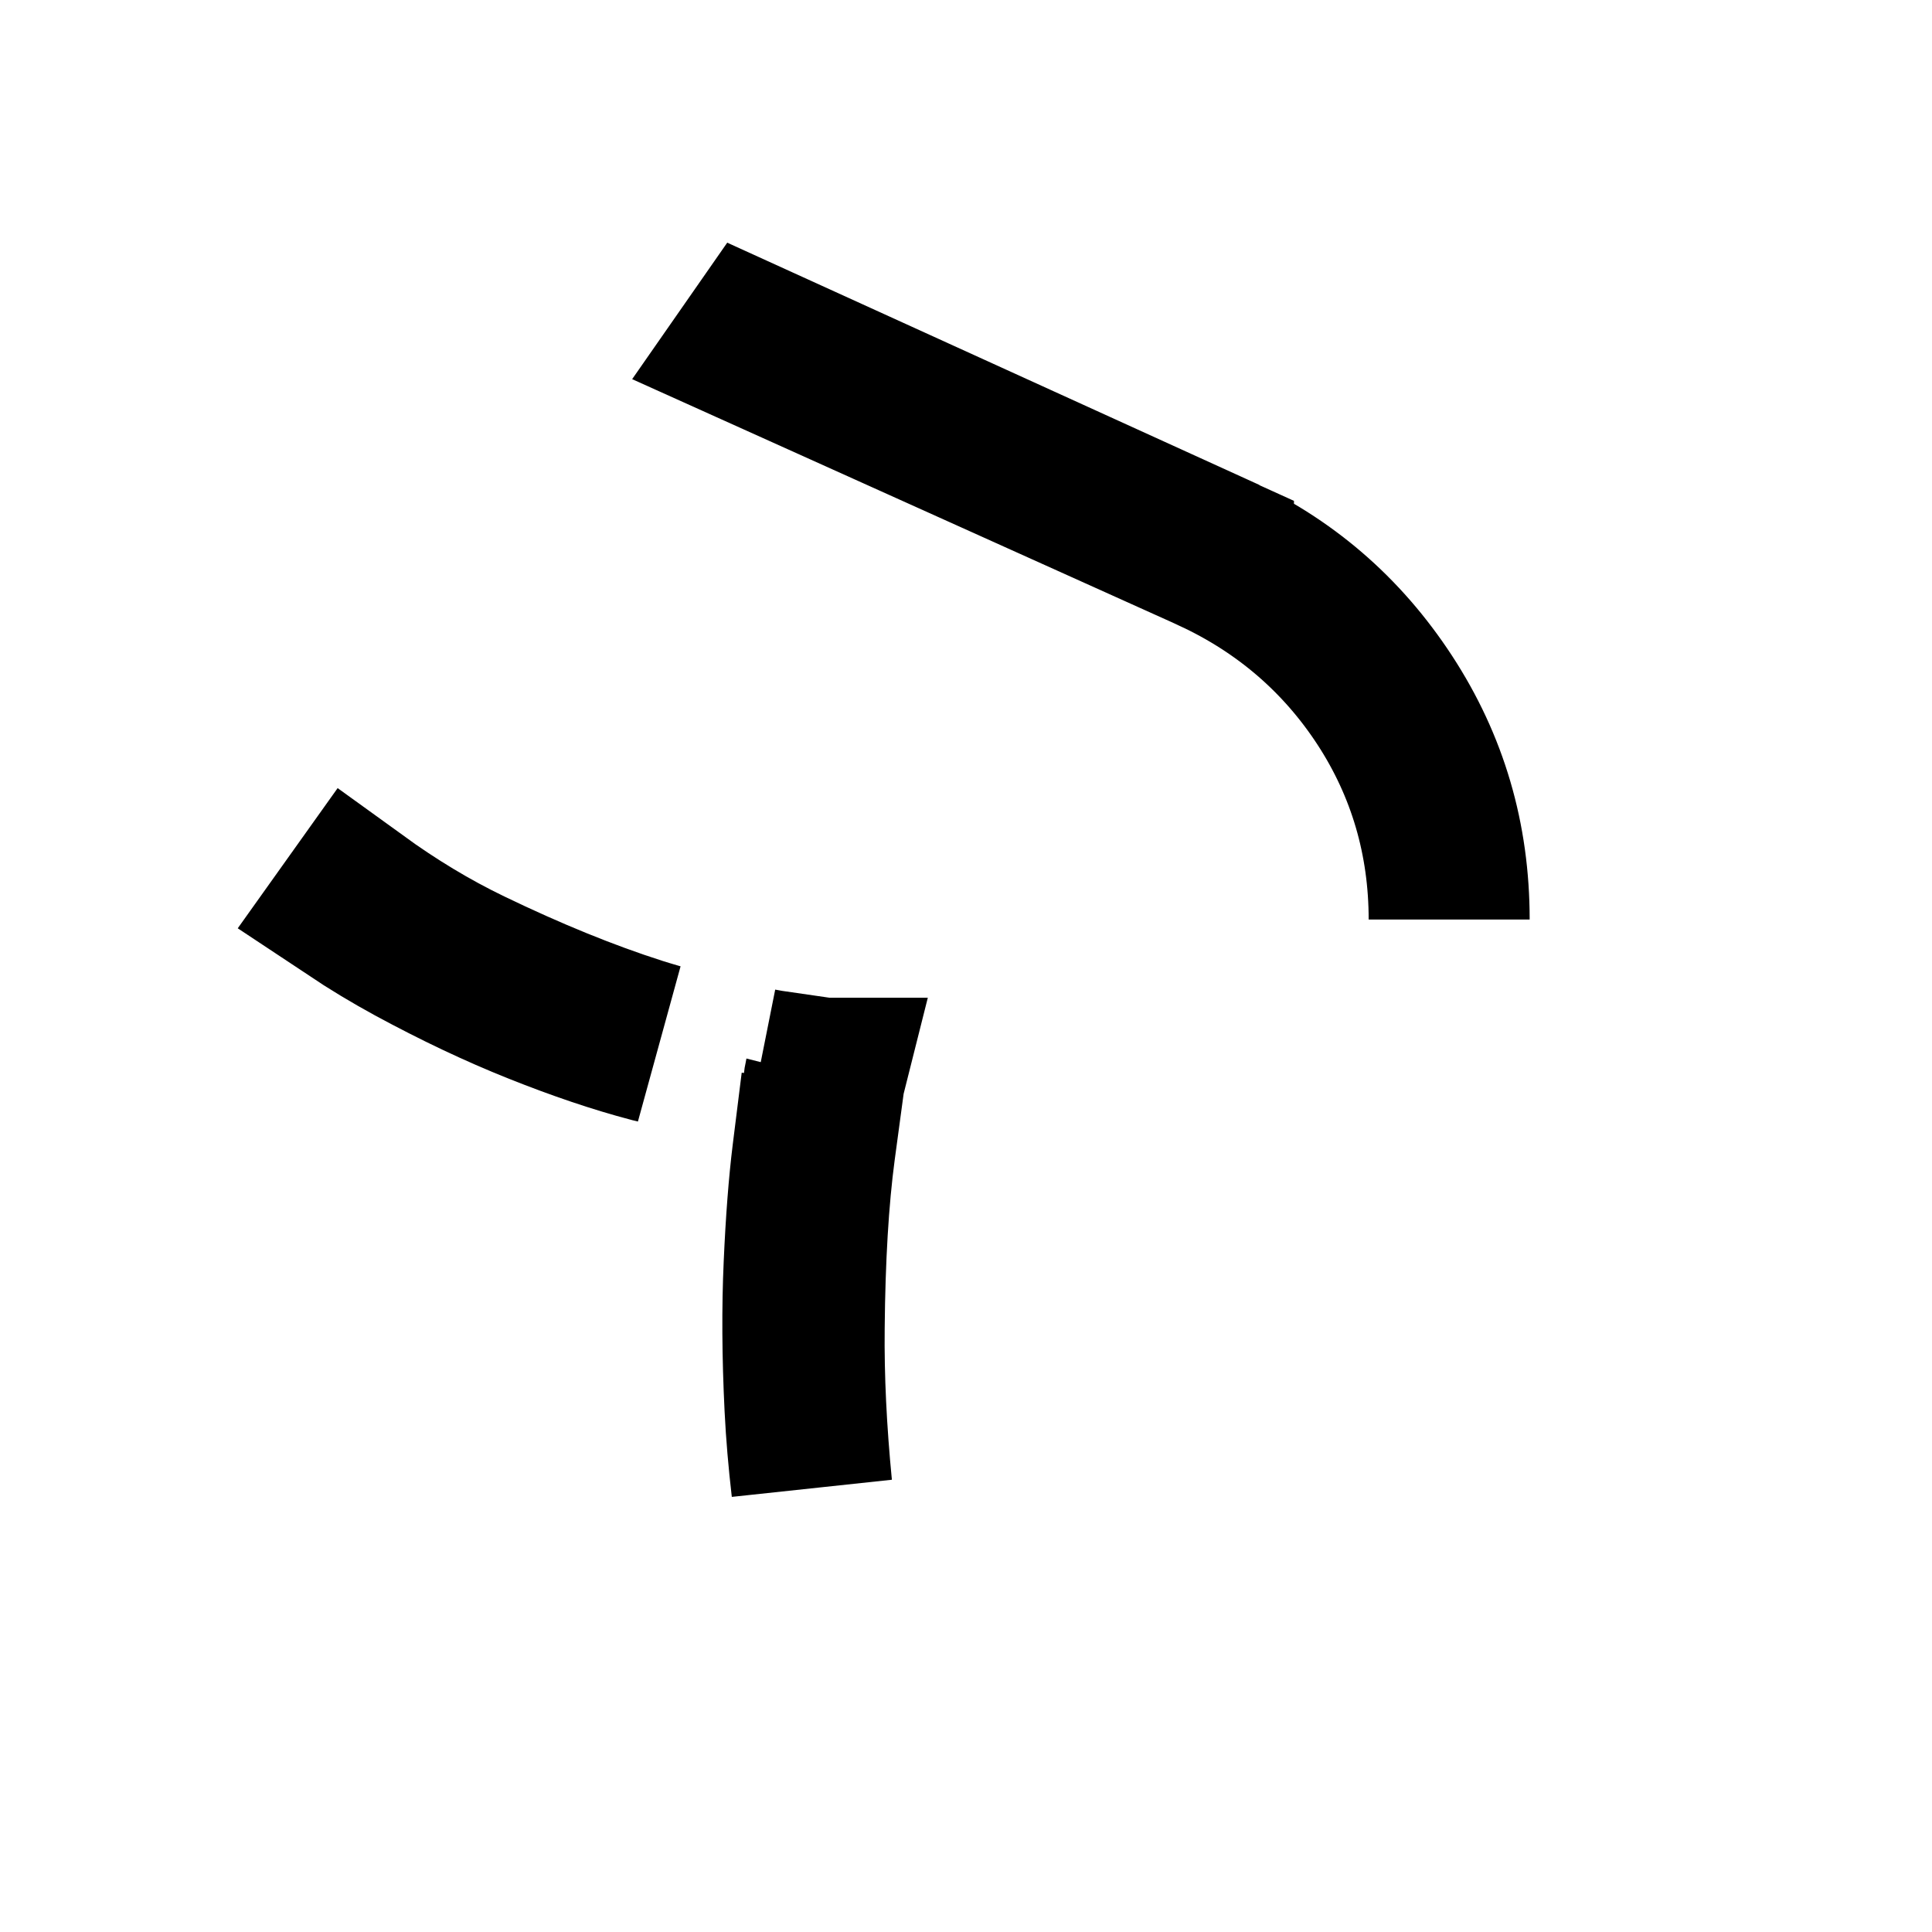
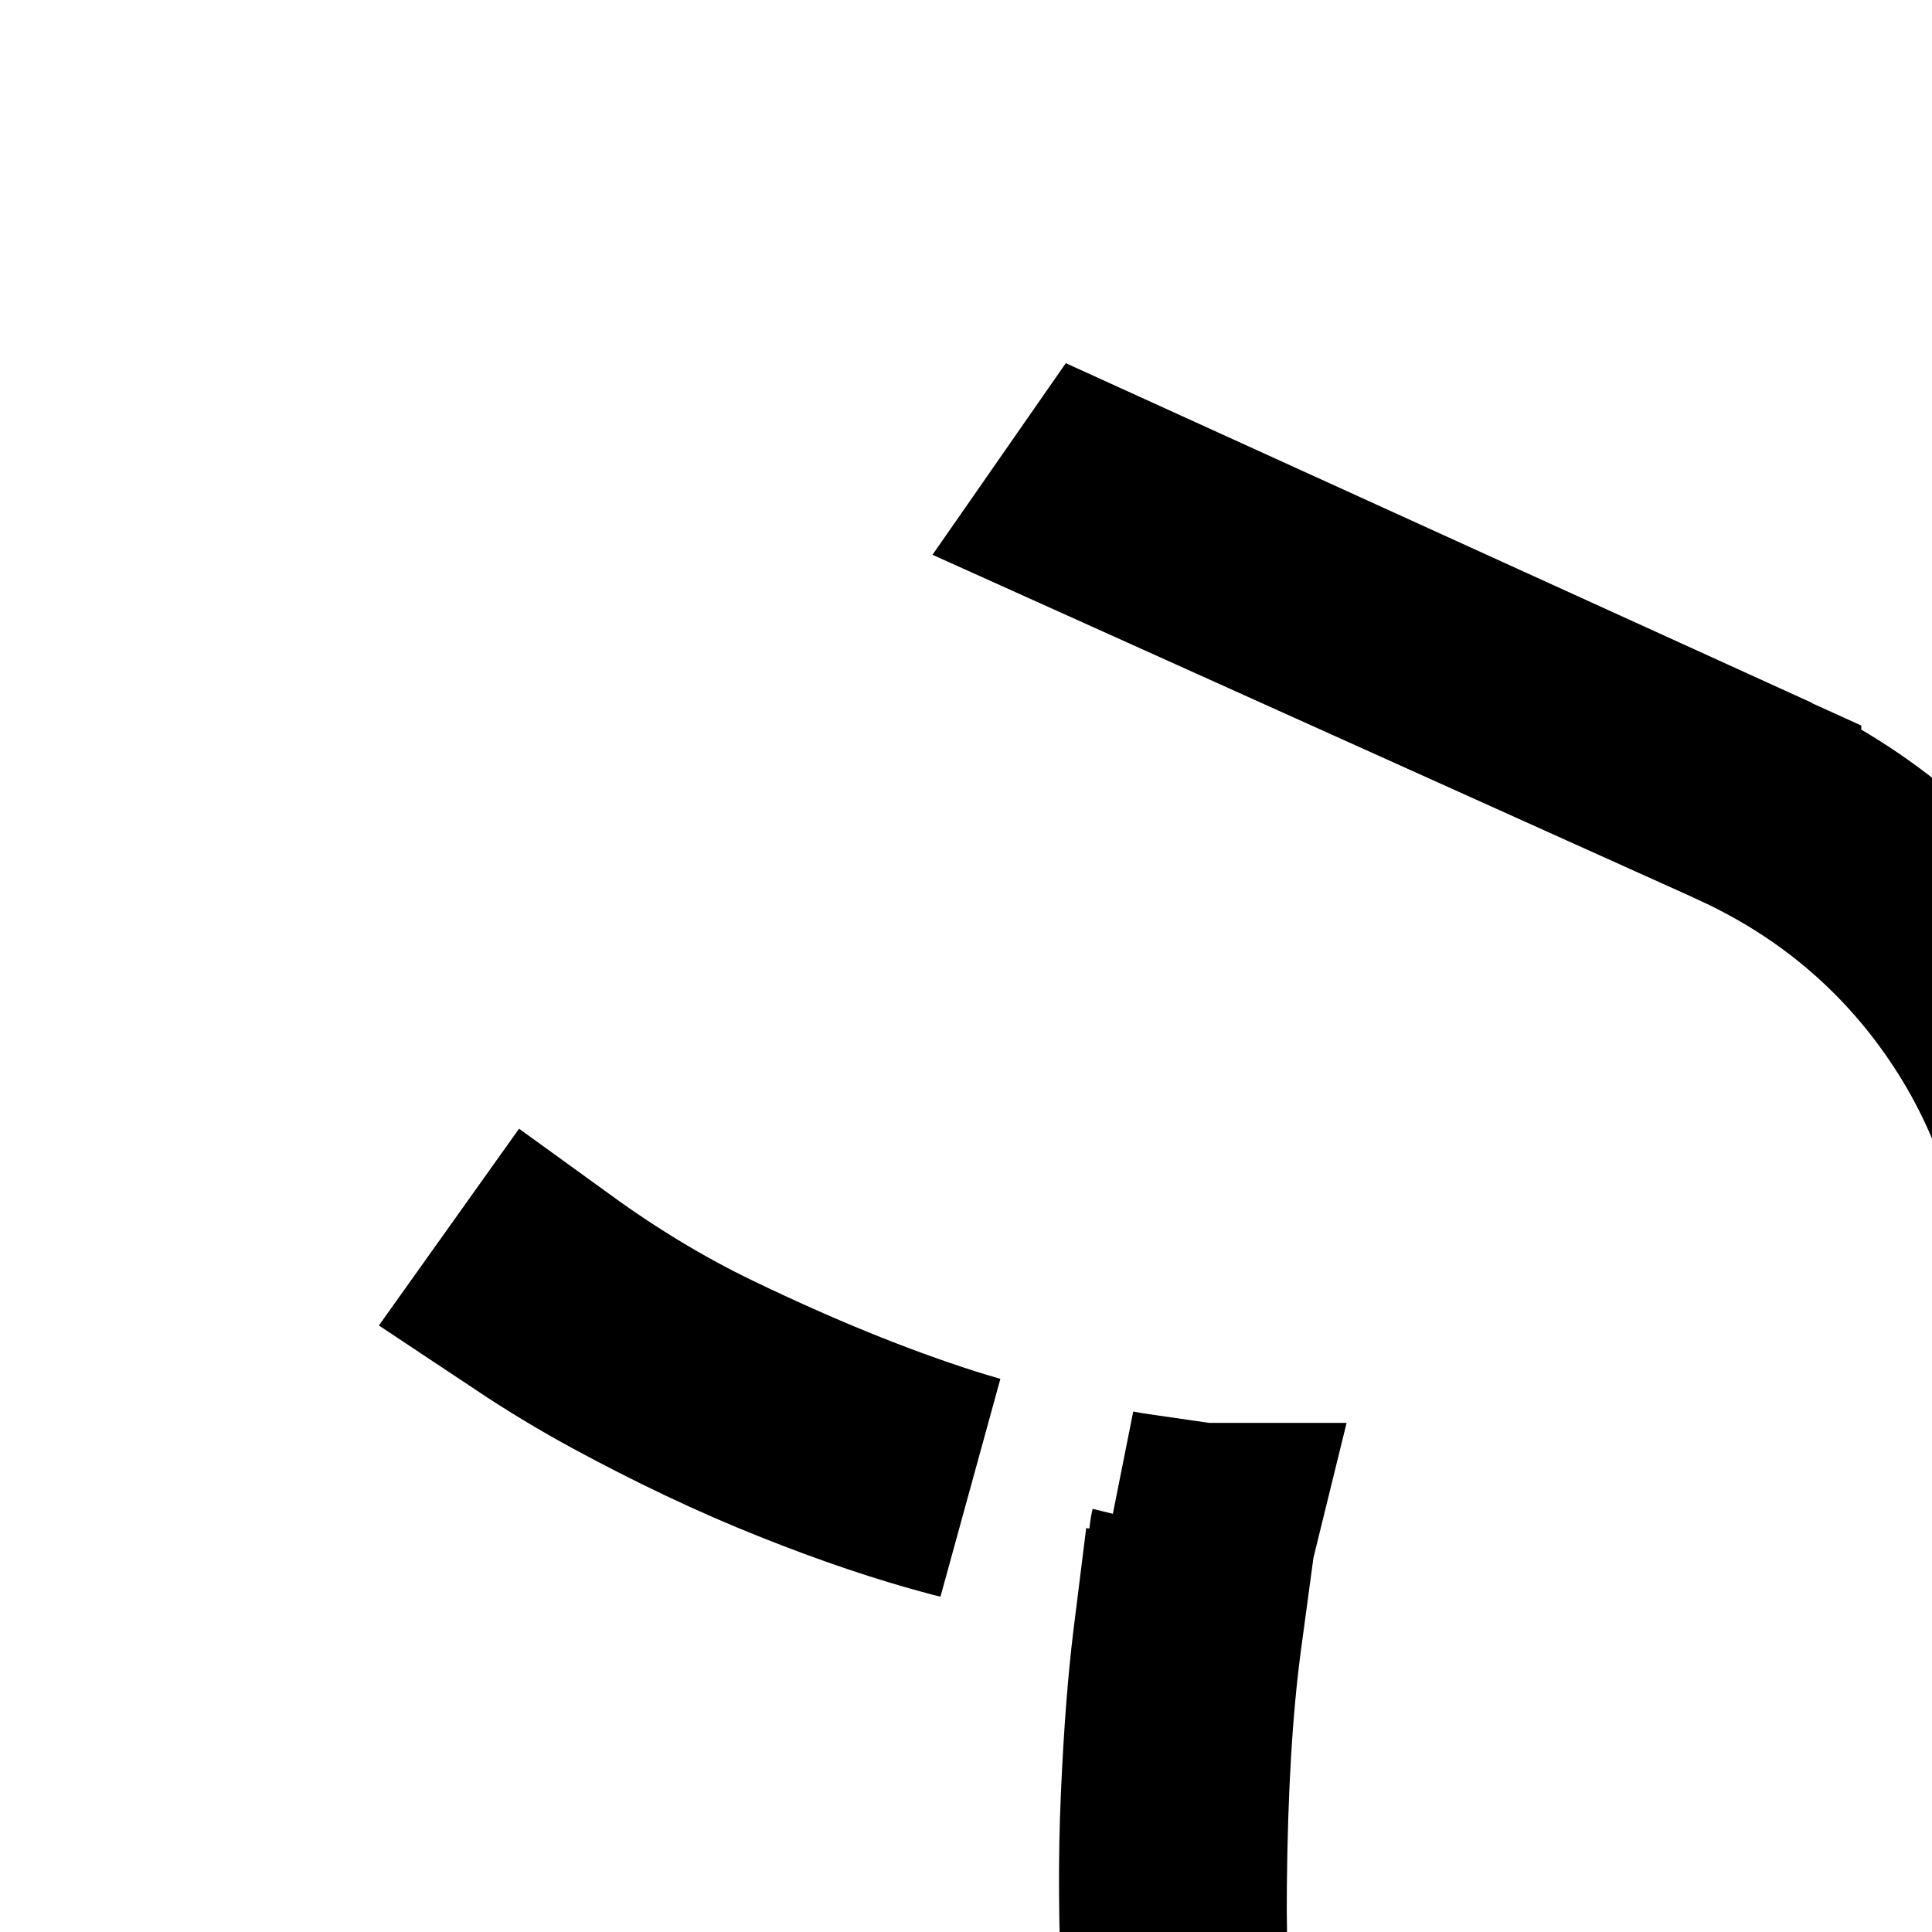
- <svg xmlns="http://www.w3.org/2000/svg" width="24" height="24" viewBox="0 0 24 24" fill="none">
+ <svg xmlns="http://www.w3.org/2000/svg" width="24" height="24" viewBox="-0.4 -0.2 17.1 17.1" fill="none">
  <g transform="translate(2.977 3.023)">
    <path d="M12.086 3.835L12.087 3.836C12.98 4.24 13.687 4.848 14.225 5.672C14.758 6.489 15.025 7.39 15.025 8.4C15.025 7.412 14.759 6.496 14.225 5.678C13.696 4.869 12.979 4.254 12.097 3.844V3.843L12.086 3.838L6.385 1.27L6.401 1.247L12.086 3.835ZM6.605 10.277L7.206 10.364L7.25 10.371H7.265C7.264 10.375 7.265 10.38 7.264 10.386L7.261 10.401L7.259 10.417L7.146 11.254C7.064 11.867 7.021 12.608 7.013 13.465C7.006 14.095 7.039 14.759 7.107 15.456C7.067 15.113 7.039 14.782 7.023 14.463C6.991 13.813 6.988 13.225 7.012 12.694C7.036 12.145 7.072 11.689 7.117 11.324L7.229 10.426L6.485 10.256C6.526 10.263 6.566 10.272 6.605 10.277ZM1.447 8.168C1.9 8.496 2.368 8.78 2.854 9.014C3.594 9.371 4.292 9.656 4.945 9.865C5.028 9.892 5.11 9.915 5.19 9.939C5.166 9.933 5.142 9.927 5.117 9.921C4.688 9.808 4.219 9.65 3.709 9.446C3.207 9.246 2.689 9 2.153 8.709C1.898 8.57 1.644 8.417 1.39 8.248L1.447 8.168Z" fill="currentColor" stroke="currentColor" stroke-width="2" />
  </g>
</svg>
